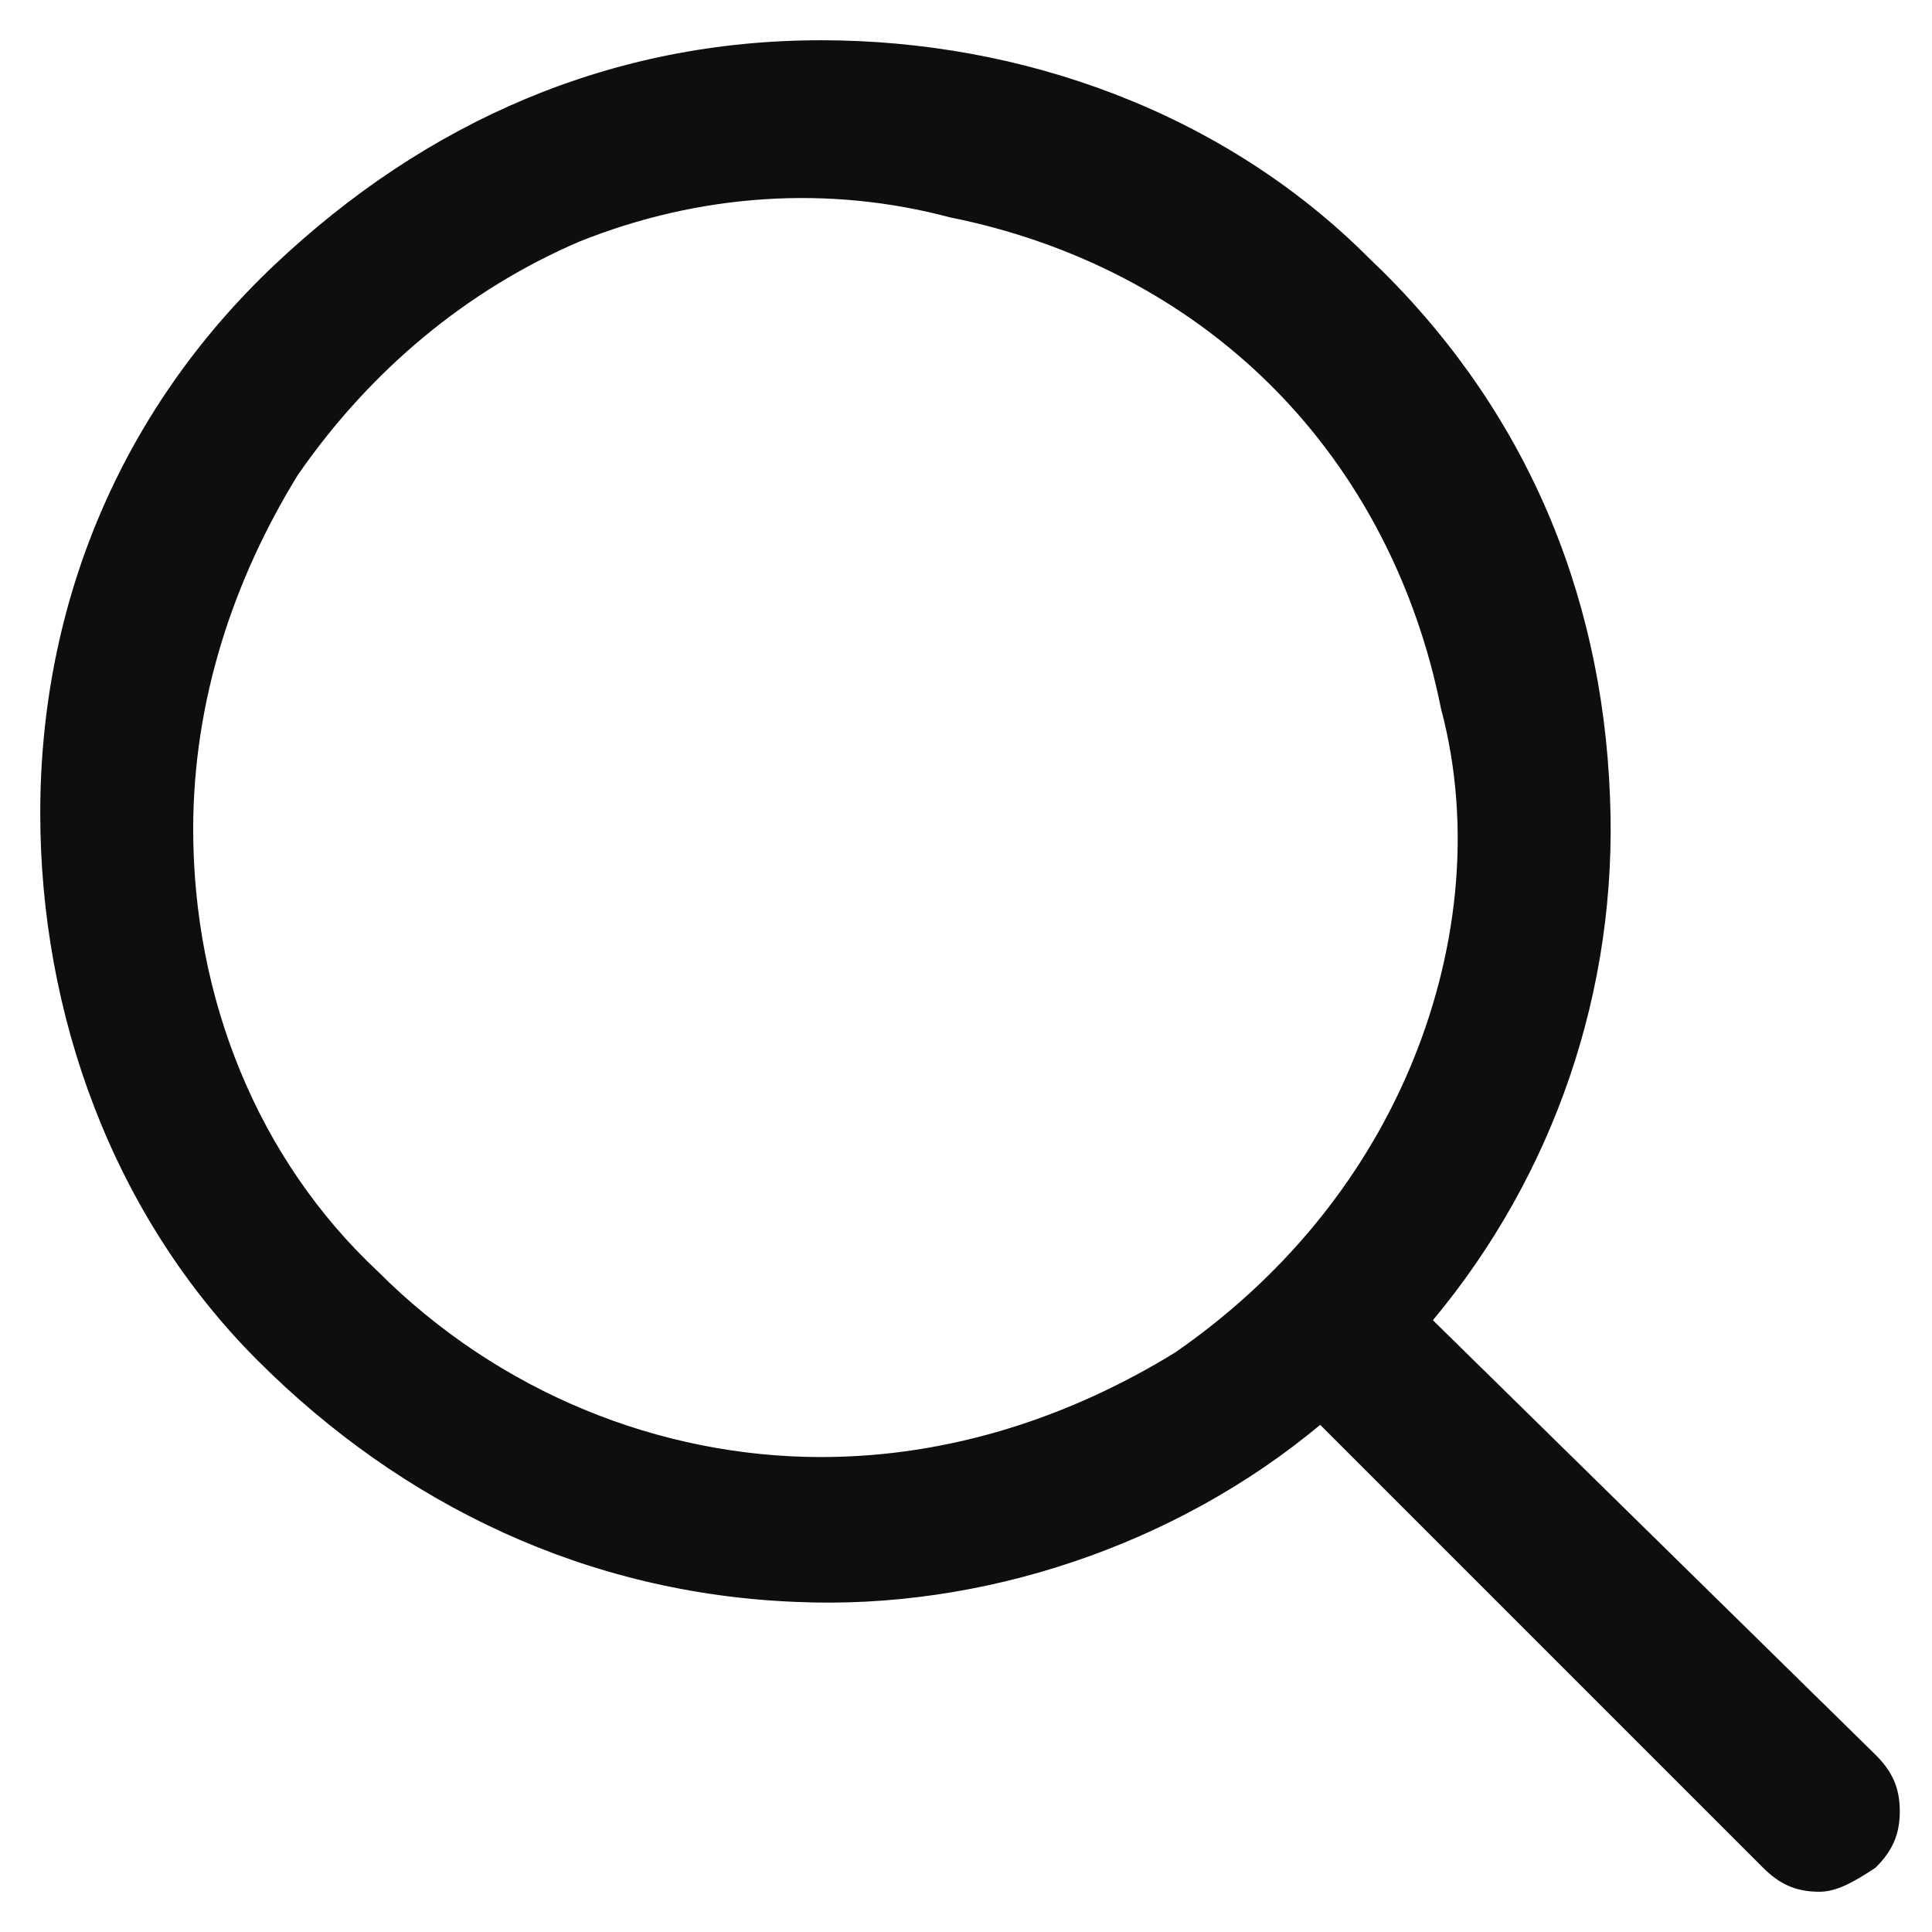
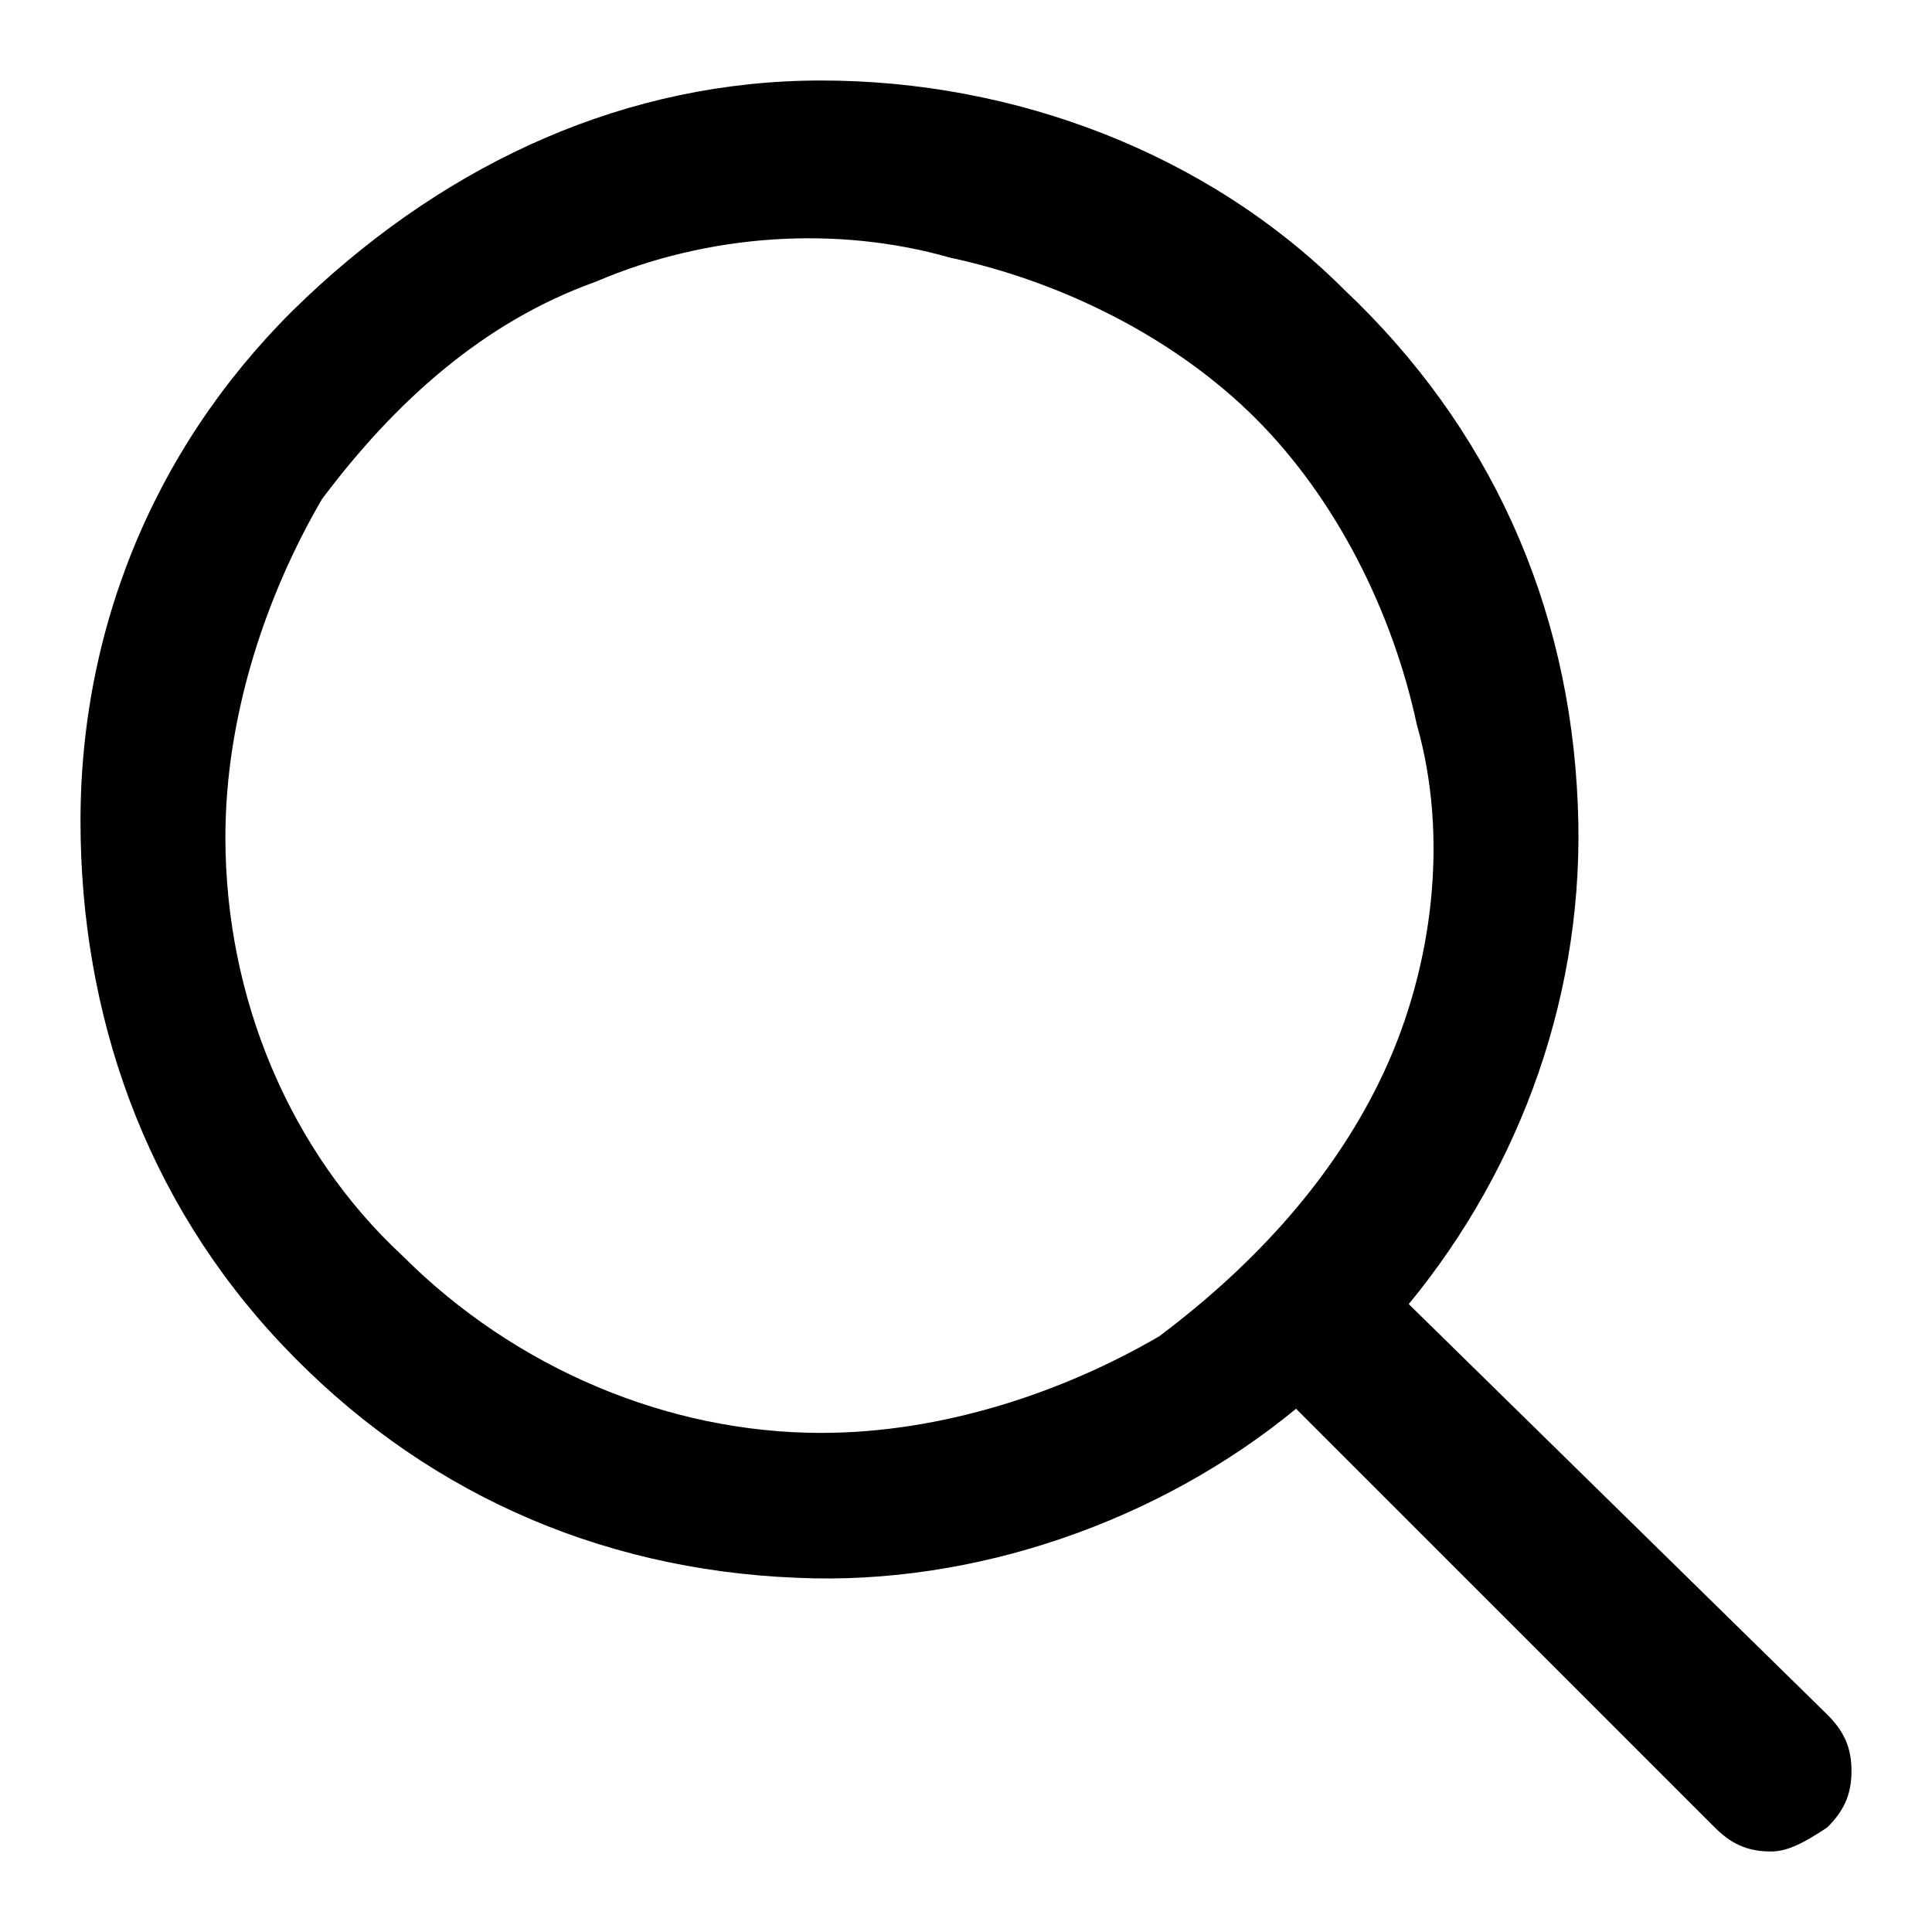
<svg xmlns="http://www.w3.org/2000/svg" version="1.1" id="Слой_1" x="0px" y="0px" viewBox="0 0 24 24" style="enable-background:new 0 0 24 24;" xml:space="preserve">
-   <style type="text/css">
- 	.st0{fill:#0D0F0F;}
- </style>
  <g>
-     <path class="st0" d="M23,22l-5.6-5.6c1.6-1.8,2.4-4.1,2.3-6.5c-0.1-2.5-1.1-4.8-2.9-6.5c-1.8-1.7-4.2-2.6-6.7-2.6   c-2.5,0-4.8,1-6.6,2.8c-1.8,1.7-2.8,4.1-2.8,6.6s0.9,4.9,2.6,6.6c1.7,1.8,4.1,2.8,6.5,2.9c2.4,0.1,4.7-0.7,6.5-2.3l5.6,5.6   c0.1,0.1,0.3,0.2,0.5,0.2c0.2,0,0.4-0.1,0.5-0.2c0.1-0.1,0.2-0.3,0.2-0.5C23.3,22.4,23.2,22.2,23,22z M2.2,10.3   c0-1.6,0.5-3.2,1.4-4.5c0.9-1.3,2.2-2.4,3.6-3c1.5-0.6,3.1-0.8,4.7-0.5s3,1.1,4.1,2.2c1.1,1.1,1.9,2.6,2.2,4.1   c0.3,1.6,0.2,3.2-0.5,4.7s-1.7,2.7-3,3.6s-2.9,1.4-4.5,1.4c-2.1,0-4.2-0.9-5.7-2.4C3,14.5,2.2,12.4,2.2,10.3z" />
-     <path class="st0" d="M22.6,23.5c-0.3,0-0.5-0.1-0.7-0.3l-5.5-5.5c-1.8,1.5-4.2,2.3-6.5,2.2c-2.6-0.1-4.9-1.2-6.7-3   c-1.8-1.8-2.7-4.3-2.7-6.8c0-2.6,1-5,2.9-6.8s4.2-2.8,6.8-2.8c2.5,0,5,0.9,6.8,2.7c1.9,1.8,2.9,4.1,3,6.7c0.1,2.4-0.7,4.7-2.2,6.5   l5.5,5.4c0.2,0.2,0.3,0.4,0.3,0.7s-0.1,0.5-0.3,0.7C23,23.4,22.8,23.5,22.6,23.5z M16.5,17.1l5.8,5.8c0.2,0.2,0.5,0.2,0.6,0   c0.1-0.1,0.1-0.2,0.1-0.3s0-0.2-0.1-0.3l-5.8-5.8l0.2-0.2c1.5-1.8,2.3-4,2.2-6.4c-0.1-2.4-1.1-4.7-2.9-6.3C14.9,1.9,12.6,1,10.1,1   c-2.4,0-4.7,1-6.4,2.7C2,5.4,1,7.7,1,10.1c0,2.4,0.9,4.7,2.6,6.5c1.7,1.8,3.9,2.8,6.4,2.9c2.3,0.1,4.6-0.7,6.4-2.2L16.5,17.1z    M10.3,18.6c-2.2,0-4.3-0.9-5.9-2.4c-1.6-1.6-2.4-3.7-2.4-5.9v0c0-1.7,0.5-3.3,1.4-4.6c0.9-1.4,2.2-2.4,3.7-3.1   c1.5-0.6,3.2-0.8,4.8-0.5c1.6,0.3,3.1,1.1,4.3,2.3c1.2,1.2,2,2.6,2.3,4.3c0.3,1.6,0.2,3.3-0.5,4.8c-0.6,1.5-1.7,2.8-3.1,3.7   C13.5,18.1,11.9,18.6,10.3,18.6z M2.4,10.3c0,2.1,0.8,4.1,2.3,5.5c1.5,1.5,3.5,2.3,5.5,2.3c1.6,0,3.1-0.5,4.4-1.3   c1.3-0.9,2.3-2.1,2.9-3.5c0.6-1.4,0.8-3,0.4-4.5c-0.3-1.5-1-2.9-2.1-4c-1.1-1.1-2.5-1.8-4-2.1C10.3,2.3,8.7,2.4,7.2,3   C5.8,3.6,4.6,4.6,3.7,5.9C2.9,7.2,2.4,8.7,2.4,10.3L2.4,10.3z" />
+     <path d="M22.4,21.5l-5.3-5.3c1.5-1.7,2.3-3.9,2.2-6.2c-0.1-2.4-1-4.6-2.8-6.2s-4-2.5-6.4-2.5S5.6,2.3,3.9,4   c-1.7,1.6-2.7,3.9-2.7,6.3S2,15,3.7,16.6c1.6,1.7,3.9,2.7,6.2,2.8c2.3,0.1,4.5-0.7,6.2-2.2l5.3,5.3c0.1,0.1,0.3,0.2,0.5,0.2   s0.4-0.1,0.5-0.2c0.1-0.1,0.2-0.3,0.2-0.5C22.7,21.9,22.6,21.7,22.4,21.5z M2.6,10.4c0-1.5,0.5-3,1.3-4.3S6,3.8,7.4,3.2   c1.4-0.6,3-0.8,4.5-0.5s2.9,1,3.9,2.1s1.8,2.5,2.1,3.9c0.3,1.5,0.2,3-0.5,4.5c-0.7,1.4-1.6,2.6-2.9,3.4c-1.2,0.9-2.8,1.3-4.3,1.3   c-2,0-4-0.9-5.4-2.3C3.4,14.4,2.6,12.4,2.6,10.4z" />
+     <path d="M22,23c-0.3,0-0.5-0.1-0.7-0.3l-5.2-5.2c-1.7,1.4-4,2.2-6.2,2.1c-2.5-0.1-4.7-1.1-6.4-2.9S1,12.6,1,10.2   c0-2.5,1-4.8,2.8-6.5S7.8,1,10.2,1c2.4,0,4.8,0.9,6.5,2.6c1.8,1.7,2.8,3.9,2.9,6.4c0.1,2.3-0.7,4.5-2.1,6.2l5.2,5.1   c0.2,0.2,0.3,0.4,0.3,0.7s-0.1,0.5-0.3,0.7C22.4,22.9,22.2,23,22,23z M16.2,16.9l5.5,5.5c0.2,0.2,0.5,0.2,0.6,0   c0.1-0.1,0.1-0.2,0.1-0.3c0-0.1,0-0.2-0.1-0.3l-5.5-5.5l0.2-0.2c1.4-1.7,2.2-3.8,2.1-6.1c-0.1-2.3-1-4.5-2.8-6   c-1.6-1.6-3.8-2.5-6.2-2.5c-2.3,0-4.5,1-6.1,2.6s-2.6,3.8-2.6,6.1s0.9,4.5,2.5,6.2S7.7,19,10,19.1c2.2,0.1,4.4-0.7,6.1-2.1   L16.2,16.9z M10.3,18.3c-2.1,0-4.1-0.9-5.6-2.3c-1.5-1.5-2.3-3.5-2.3-5.6l0,0c0-1.6,0.5-3.1,1.3-4.4c0.9-1.3,2.1-2.3,3.5-3   c1.4-0.6,3-0.8,4.6-0.5s3,1,4.1,2.2s1.9,2.5,2.2,4.1c0.3,1.5,0.2,3.1-0.5,4.6c-0.6,1.4-1.6,2.7-3,3.5   C13.4,17.8,11.9,18.3,10.3,18.3z M2.8,10.4c0,2,0.8,3.9,2.2,5.2c1.4,1.4,3.3,2.2,5.2,2.2c1.5,0,3-0.5,4.2-1.2   c1.2-0.9,2.2-2,2.8-3.3S18,10.4,17.6,9c-0.3-1.4-1-2.8-2-3.8s-2.4-1.7-3.8-2c-1.4-0.4-3-0.3-4.4,0.3C6,4,4.9,5,4,6.2   C3.3,7.4,2.8,8.9,2.8,10.4L2.8,10.4z" />
  </g>
</svg>
